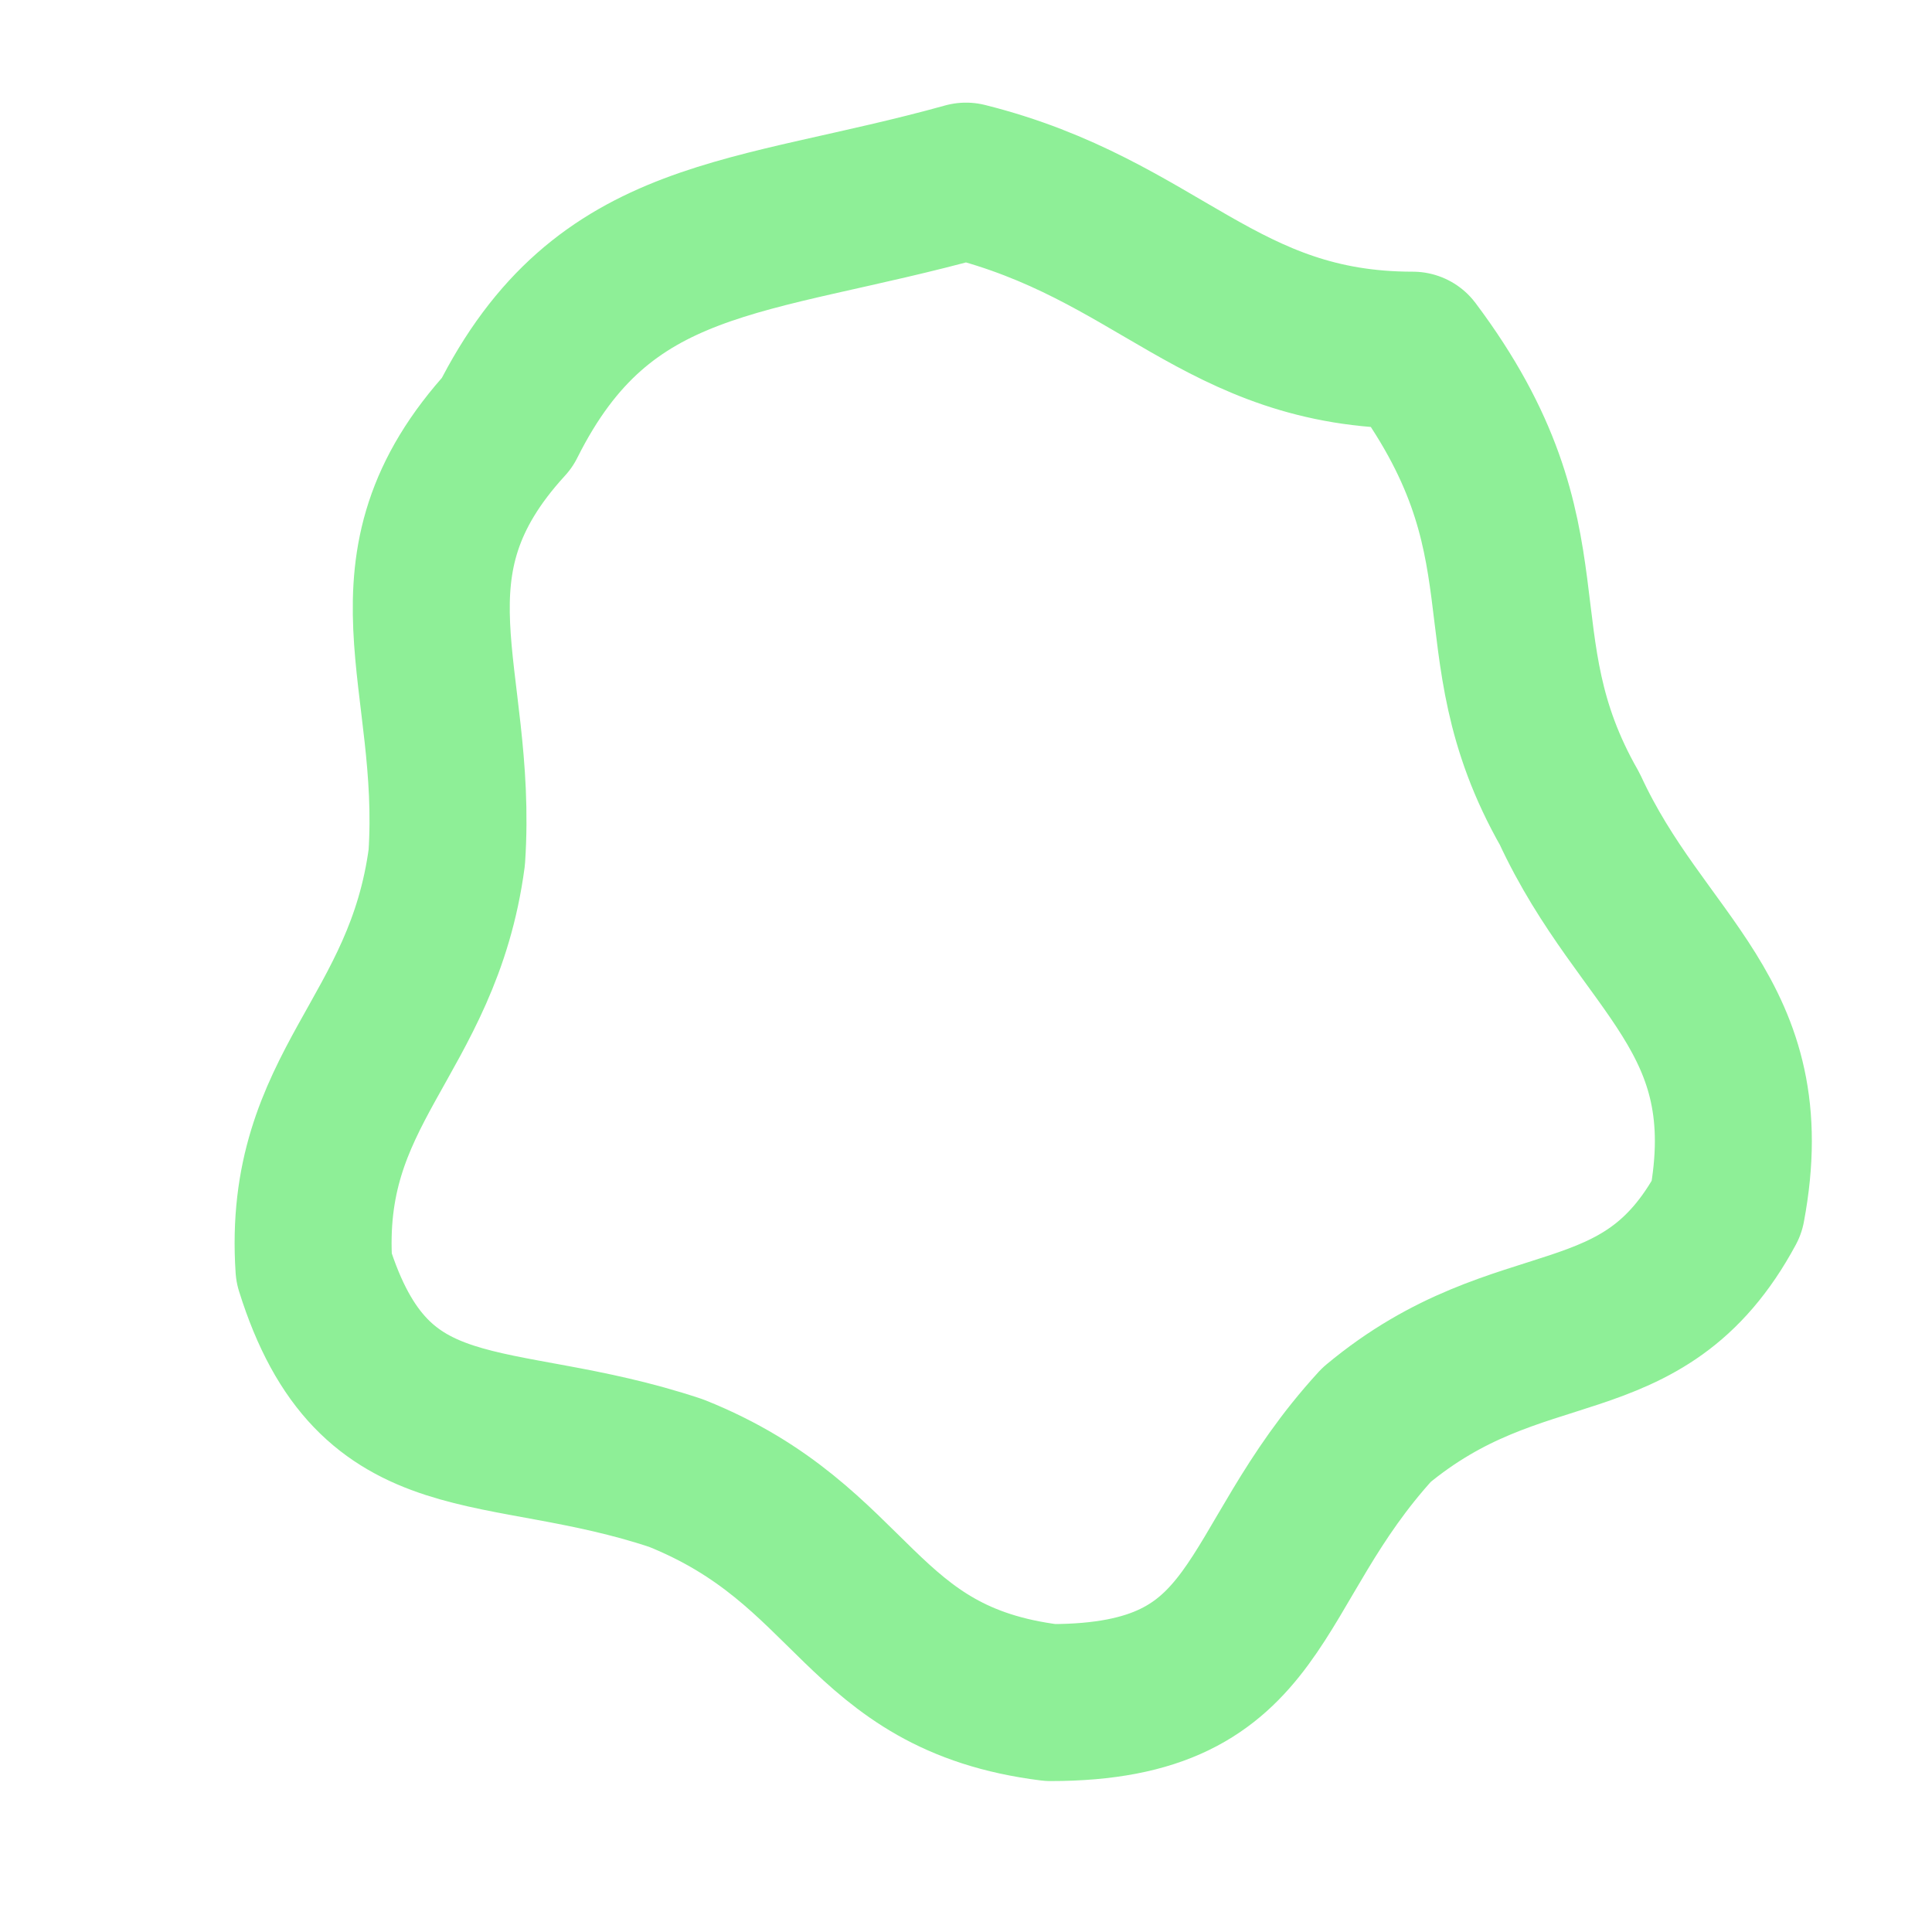
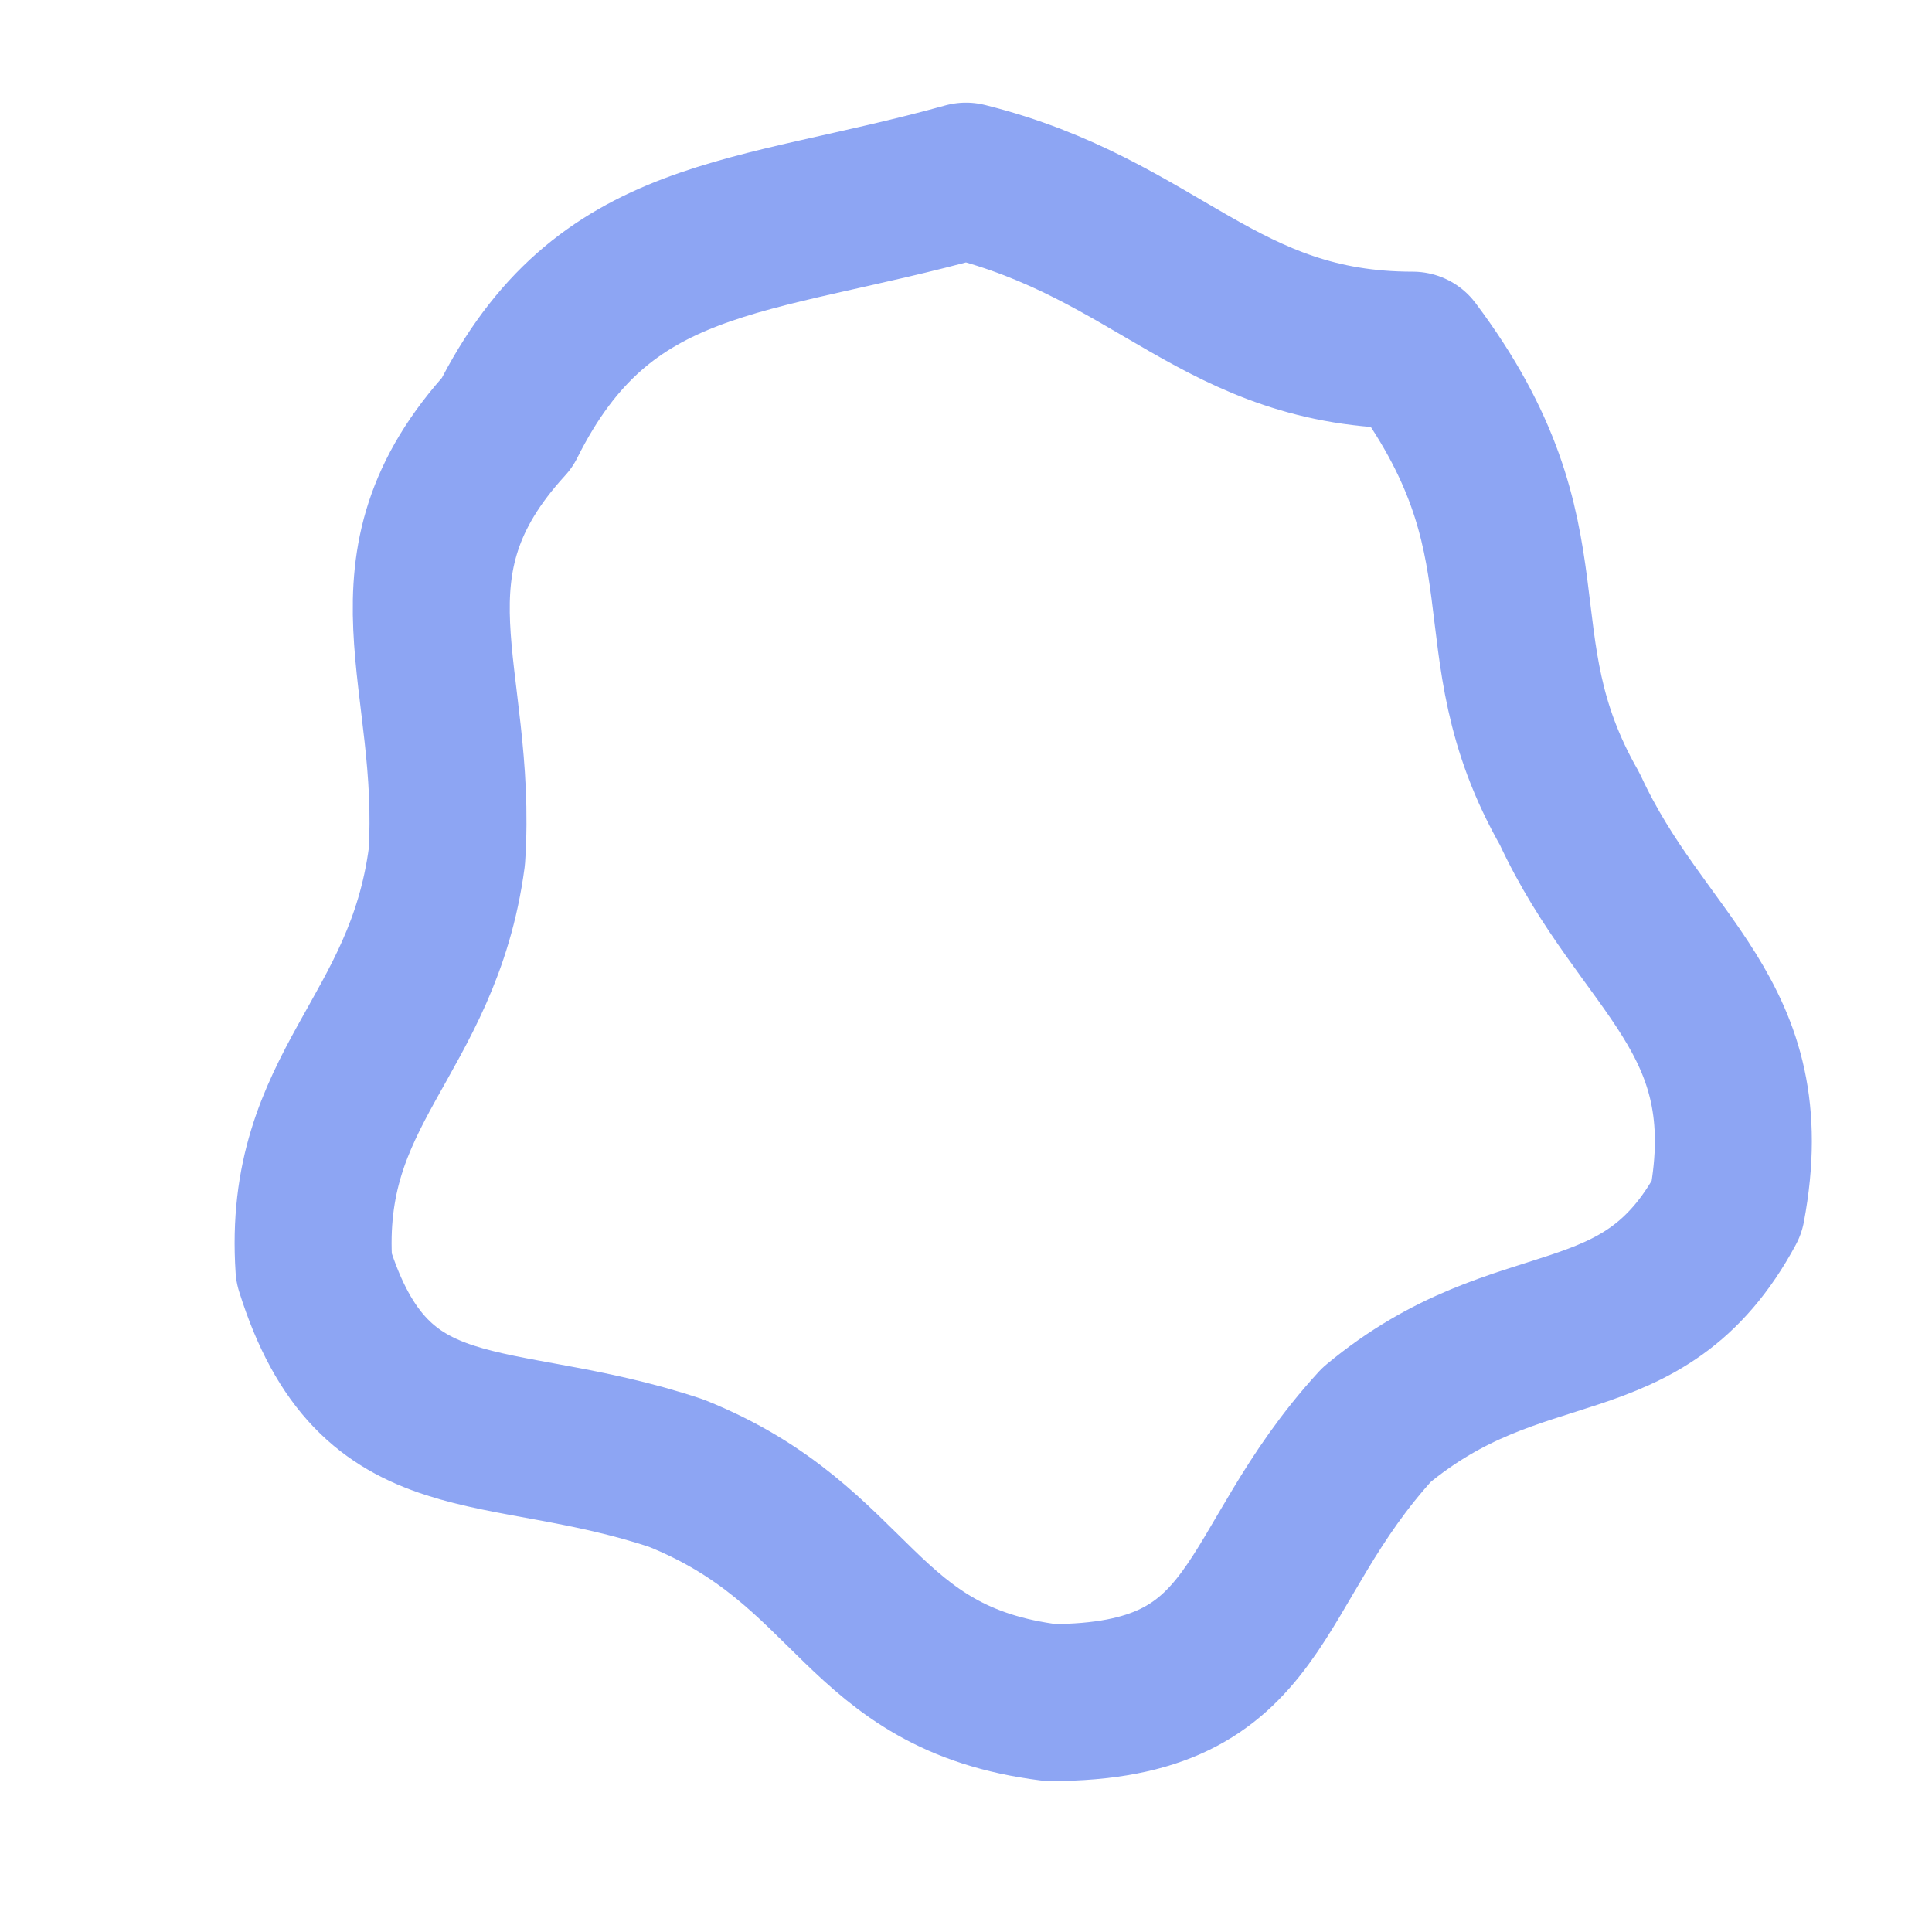
<svg xmlns="http://www.w3.org/2000/svg" width="16" height="16" viewBox="0 0 16 16">
-   <path d="M8 1.5c1.6.4 2.1 1.4 3.7 1.4 1.2 1.6.5 2.4 1.3 3.8.6 1.3 1.6 1.7 1.3 3.3-.7 1.3-1.7.8-2.9 1.8-1.1 1.2-.9 2.3-2.7 2.3-1.6-.2-1.6-1.3-3.1-1.9-1.5-.5-2.5-.1-3-1.7-.1-1.5.9-1.9 1.1-3.4.1-1.5-.6-2.4.5-3.6C5 1.9 6.2 2 8 1.5z" fill="none" stroke="#8eef97" stroke-width="1.3" stroke-linejoin="round" />
+   <path d="M8 1.5c1.6.4 2.1 1.4 3.7 1.4 1.2 1.6.5 2.4 1.3 3.8.6 1.3 1.6 1.7 1.3 3.3-.7 1.3-1.7.8-2.9 1.8-1.1 1.2-.9 2.3-2.7 2.3-1.6-.2-1.6-1.3-3.1-1.9-1.5-.5-2.5-.1-3-1.7-.1-1.5.9-1.9 1.1-3.4.1-1.5-.6-2.4.5-3.6C5 1.9 6.2 2 8 1.5z" fill="none" stroke="#8da5f3" stroke-width="1.3" stroke-linejoin="round" />
</svg>
